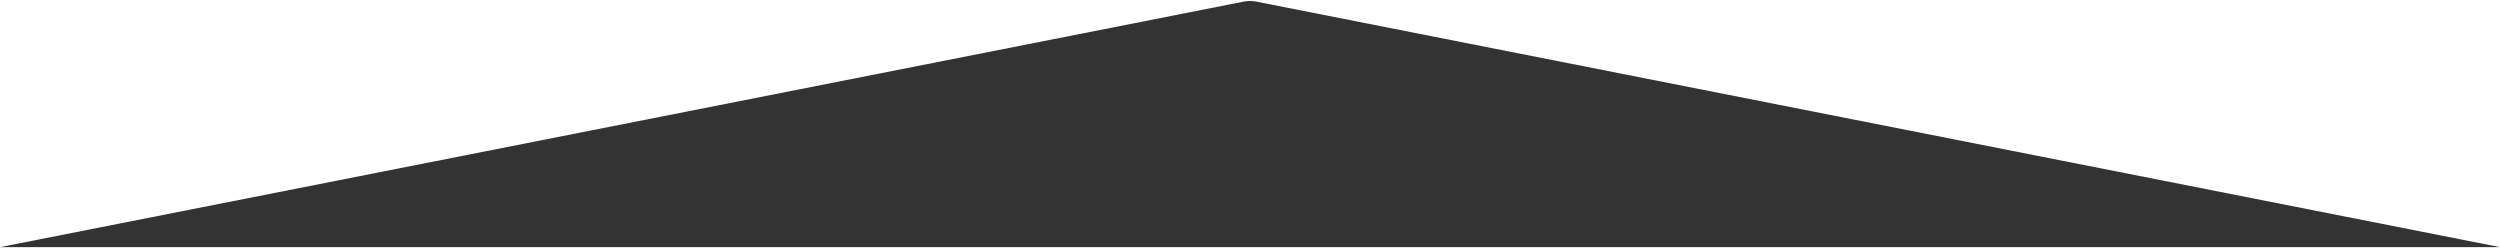
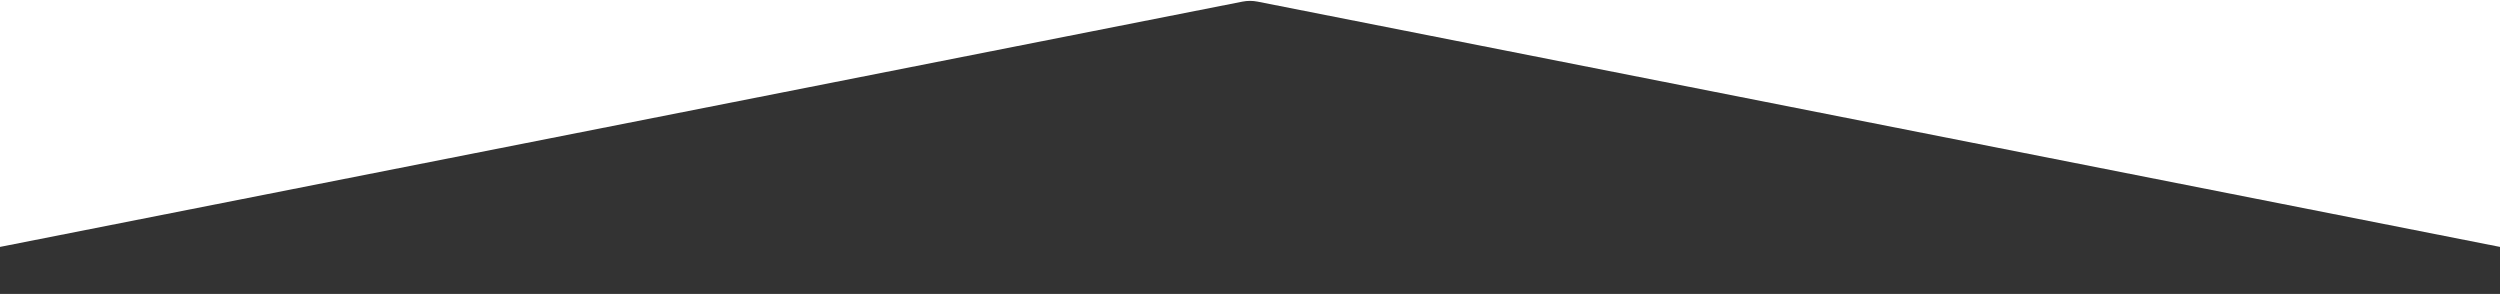
- <svg xmlns="http://www.w3.org/2000/svg" width="2286" height="226" viewBox="0 0 2286 226" fill="none">
-   <path d="M0 225.991C0 225.987 0.003 225.984 0.007 225.983L1137.19 1.485C1141.03 0.728 1144.97 0.728 1148.81 1.485L2285.99 225.983C2286 225.984 2286 225.987 2286 225.991C2286 225.996 2286 226 2285.99 226H0.009C0.004 226 0 225.996 0 225.991Z" fill="#333333" />
+ <svg xmlns="http://www.w3.org/2000/svg" width="1920" height="226" viewBox="0 0 1920 226" fill="none">
+   <path d="M-183 225.757C-183 225.753 -182.997 225.749 -182.993 225.749L954.19 1.251C958.026 0.493 961.974 0.493 965.81 1.251L2102.99 225.749C2103 225.749 2103 225.753 2103 225.757C2103 225.762 2103 225.766 2102.99 225.766H-182.991C-182.996 225.766 -183 225.762 -183 225.757Z" fill="#333333" />
</svg>
